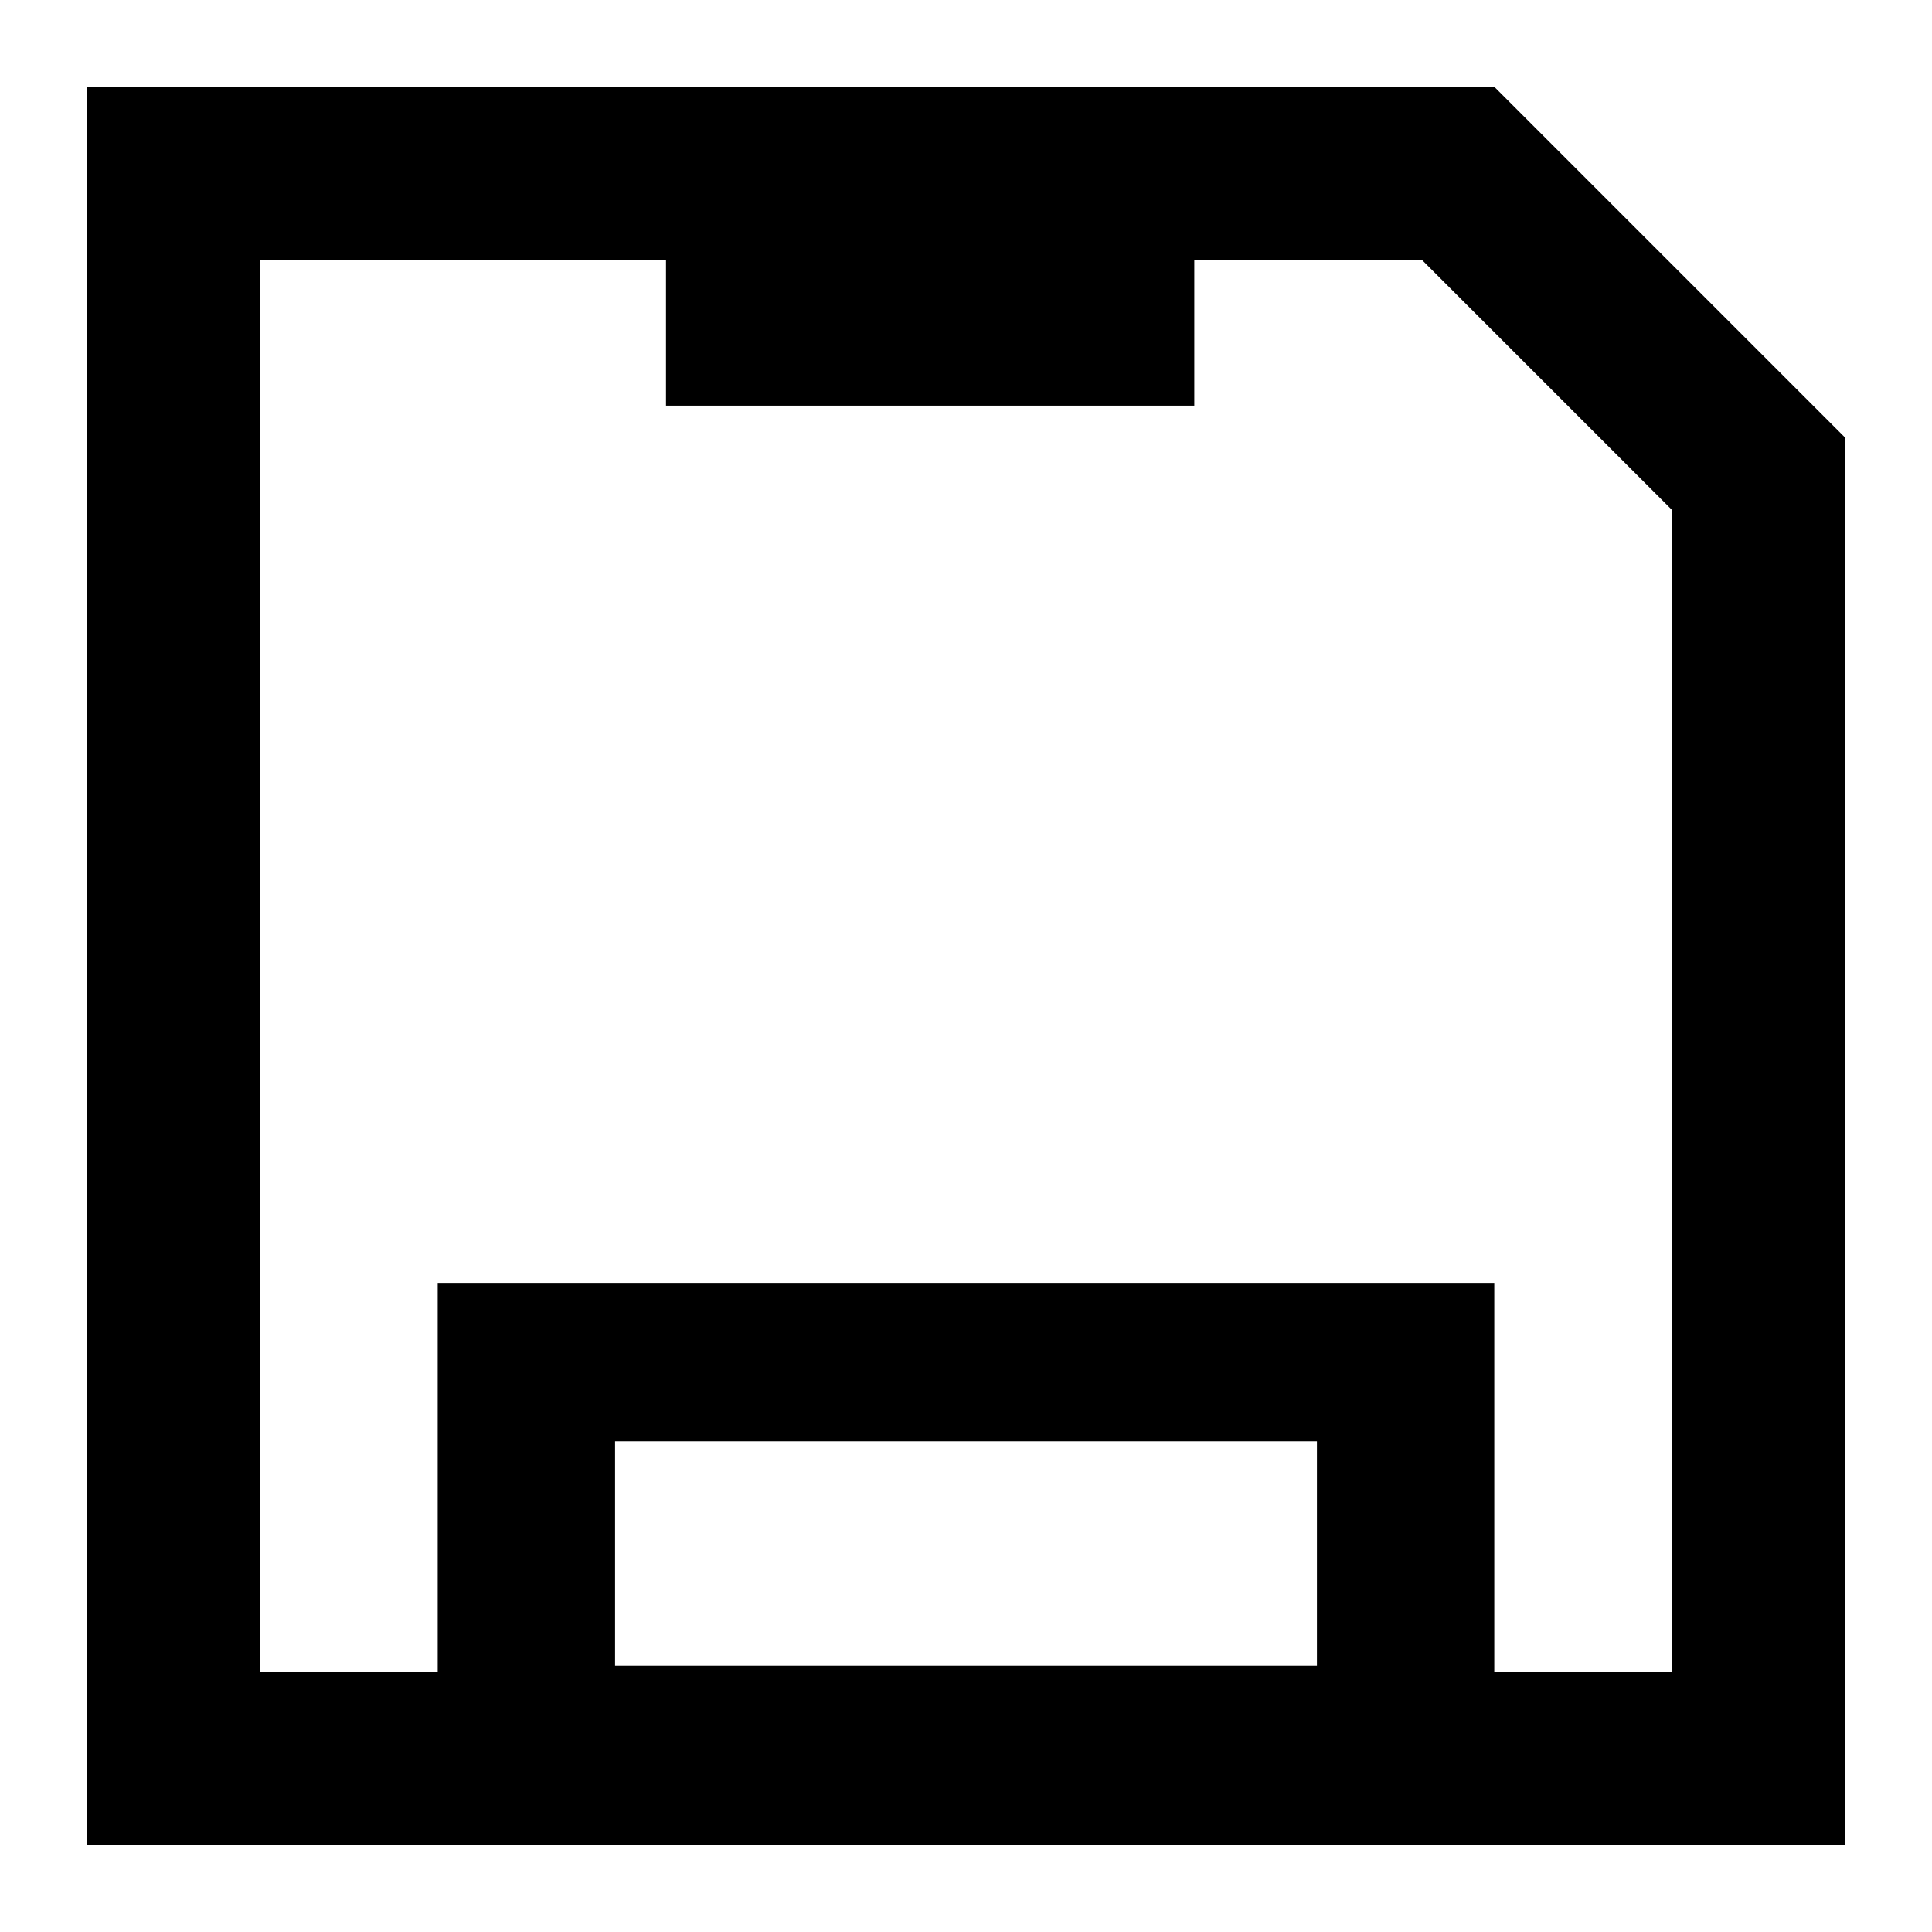
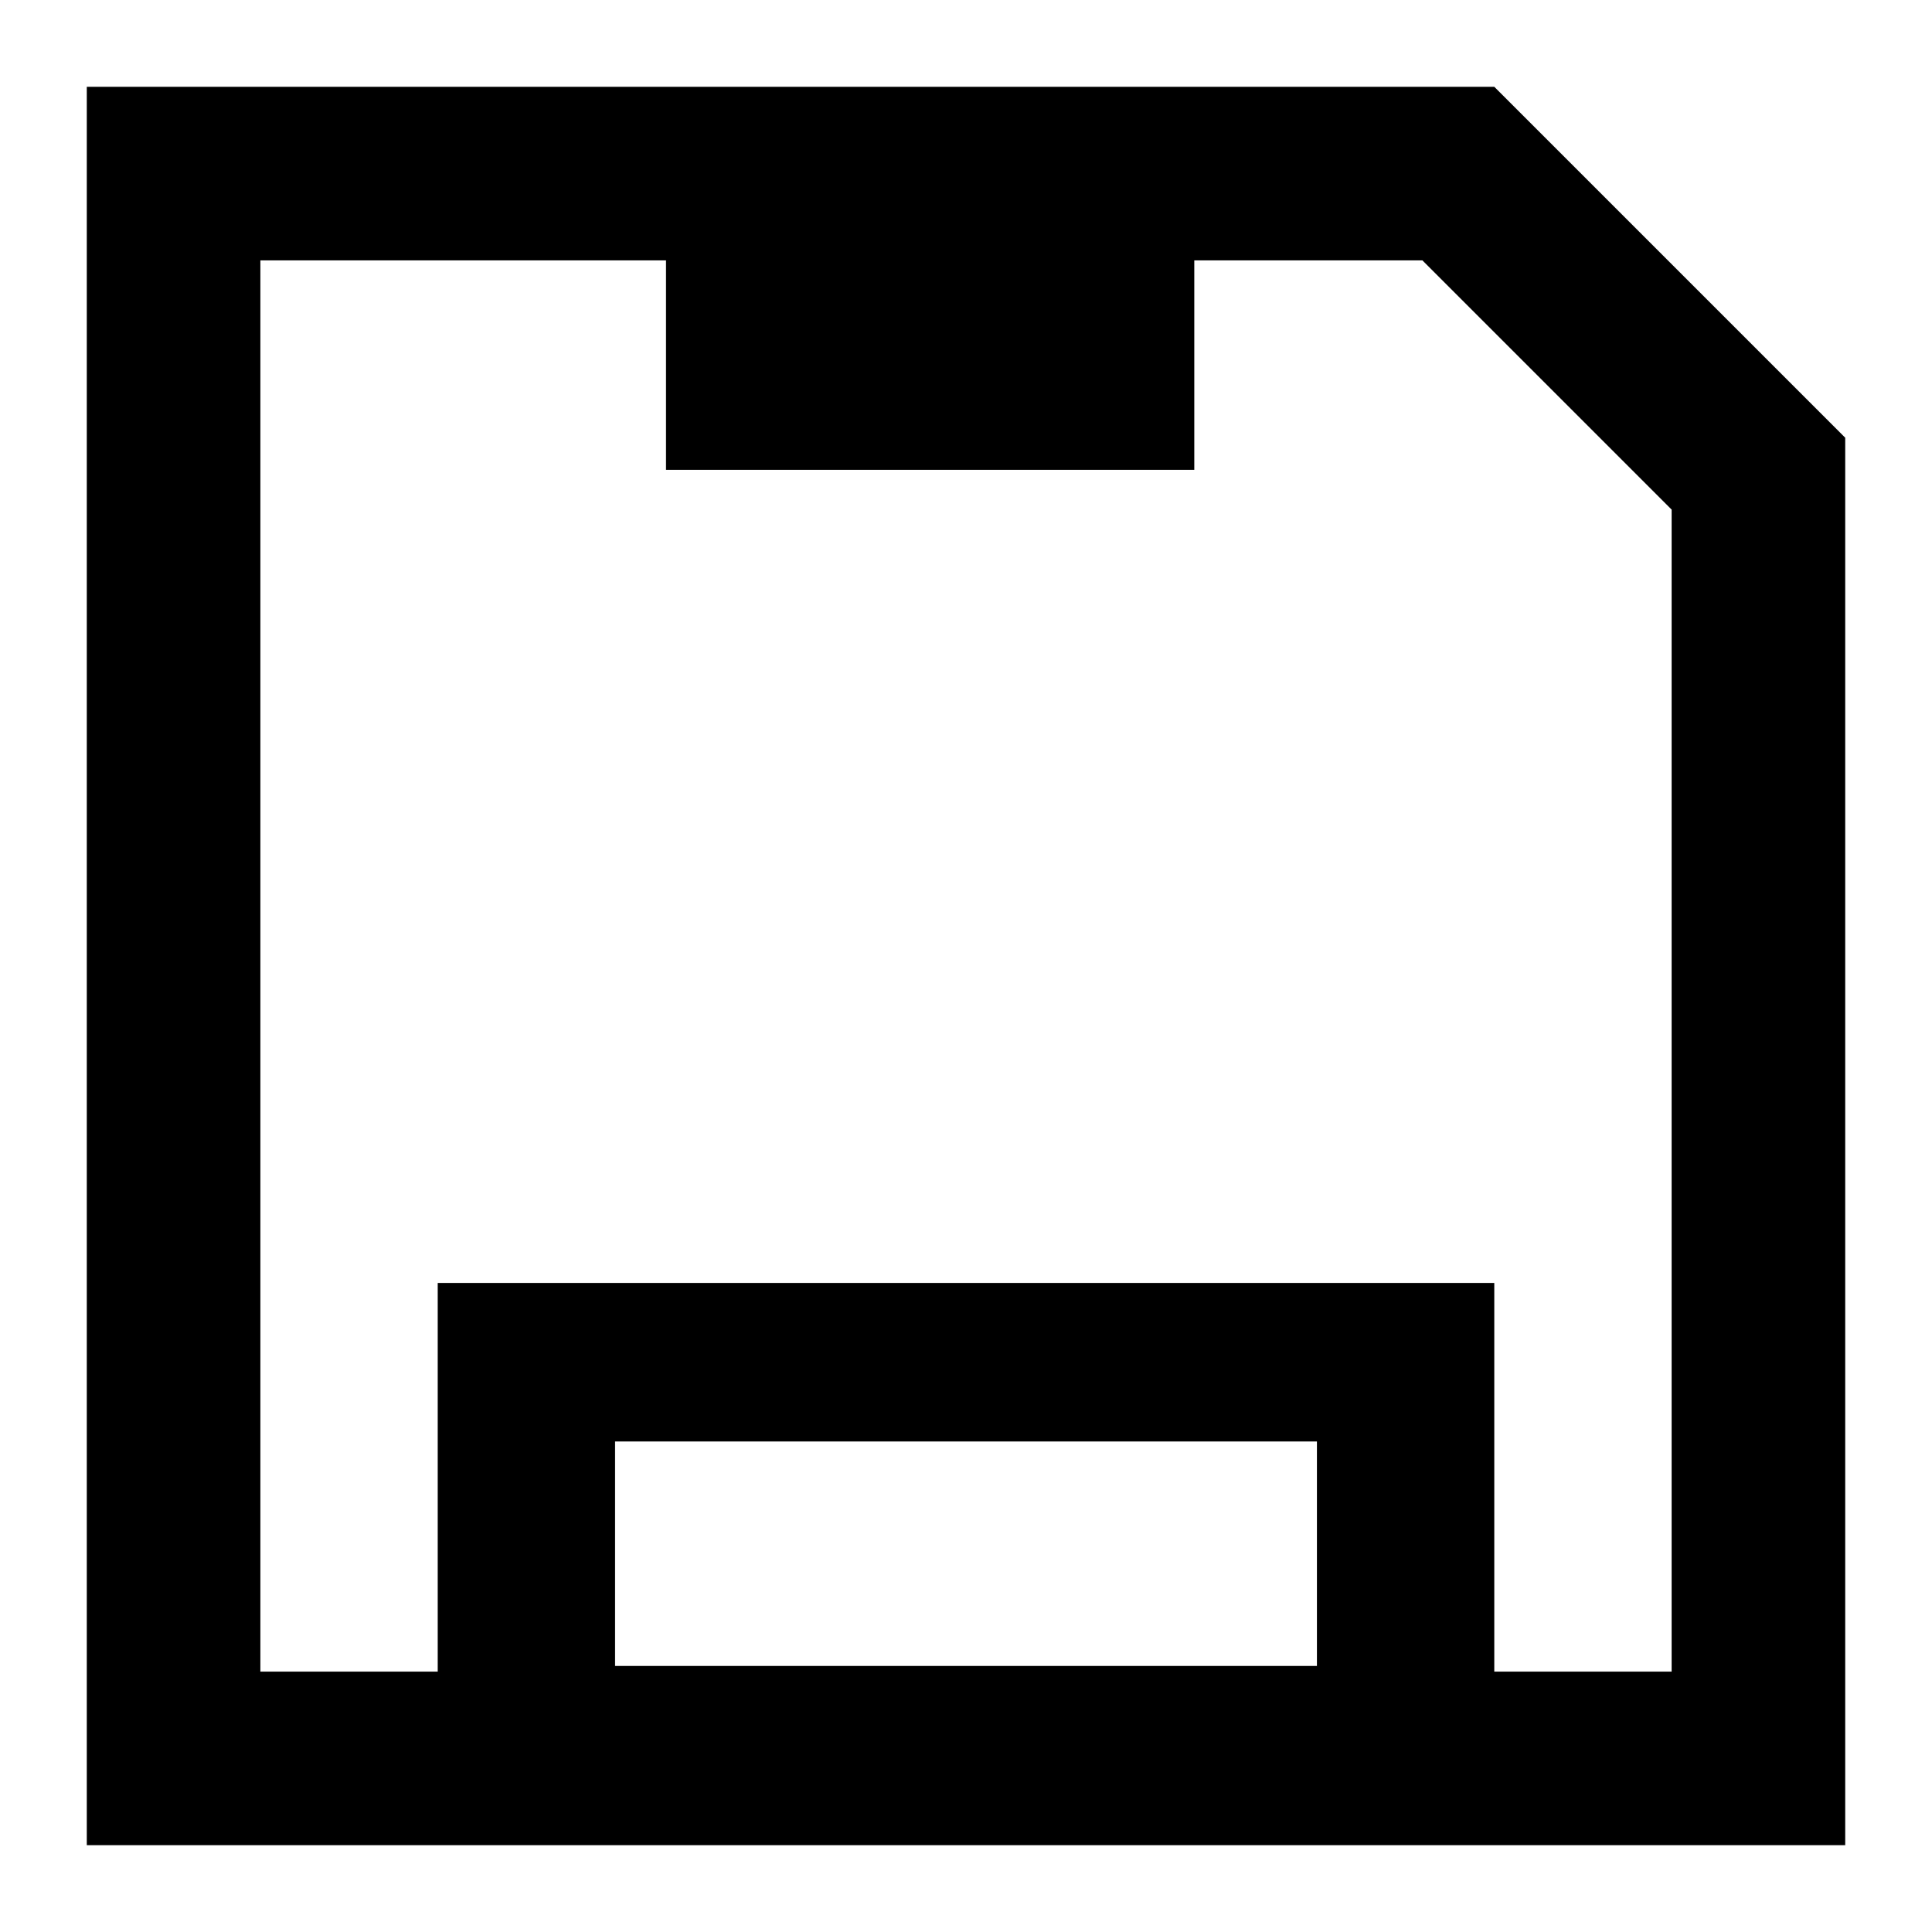
- <svg xmlns="http://www.w3.org/2000/svg" version="1.1" viewBox="0 0 1024 1024">
-   <g data-name="图层_1">
-     <path d="M792,46H46v932h932V232l-186-186ZM698,883h-372v-119h372v119ZM886,886h-94v-206H232v206h-94V138h215v77h280v-77h120.9l132.1,132.1v615.9Z" />
+ <svg xmlns="http://www.w3.org/2000/svg" version="1.1" viewBox="0 0 1024 1024" id="svg1">
+   <defs id="defs1" />
+   <g data-name="图层_1" id="g1">
+     <path d="M 792,46 H 46 V 978 H 978 V 232 Z M 698,883 H 326 V 764 h 372 z m 188,3 H 792 V 680 H 232 V 886 H 138 V 138 H 353 V 249 H 633 V 138 H 753.9 L 886,270.1 Z" id="path1" />
  </g>
</svg>
